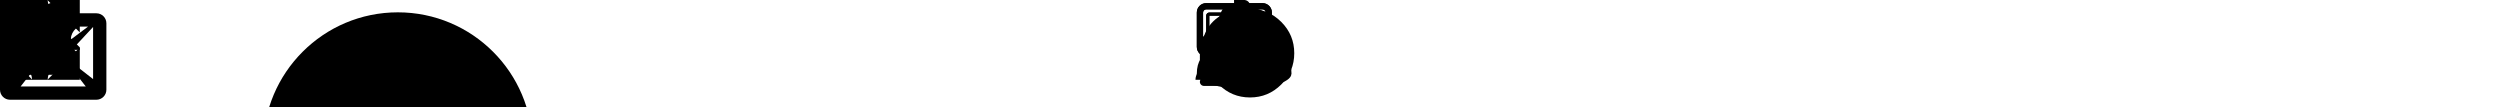
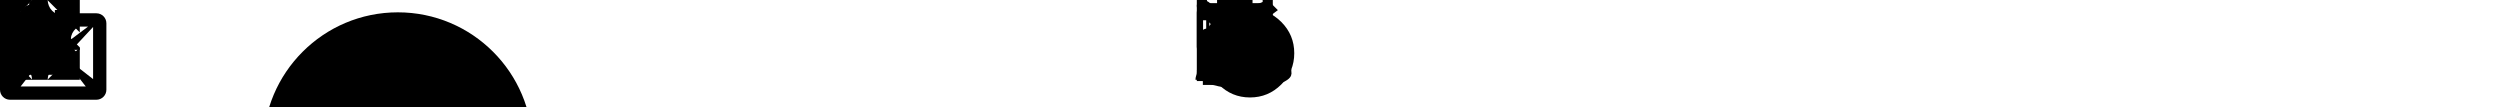
<svg xmlns="http://www.w3.org/2000/svg" version="1.1" width="752" height="32" viewBox="0 0 752 32">
  <svg id="icon-envelop" width="32" height="32" viewBox="0 0 32 32" x="0" y="0">
    <path d="M29 4h-26c-1.65 0-3 1.35-3 3v20c0 1.65 1.35 3 3 3h26c1.65 0 3-1.35 3-3v-20c0-1.65-1.35-3-3-3zM12.461 17.199l-8.461 6.59v-15.676l8.461 9.086zM5.512 8h20.976l-10.488 7.875-10.488-7.875zM12.79 17.553l3.21 3.447 3.21-3.447 6.58 8.447h-19.579l6.58-8.447zM19.539 17.199l8.461-9.086v15.676l-8.461-6.59z" />
  </svg>
  <svg id="icon-bell" width="20" height="20" viewBox="0 0 32 32" x="0" y="0">
    <path d="M32.047 25c0-9-8-7-8-14 0-0.58-0.056-1.076-0.158-1.498-0.526-3.532-2.88-6.366-5.93-7.23 0.027-0.123 0.041-0.251 0.041-0.382 0-1.040-0.9-1.891-2-1.891s-2 0.851-2 1.891c0 0.131 0.014 0.258 0.041 0.382-3.421 0.969-5.966 4.416-6.039 8.545-0.001 0.060-0.002 0.121-0.002 0.183 0 7-8 5-8 14 0 2.382 5.331 4.375 12.468 4.878 0.673 1.263 2.002 2.122 3.532 2.122s2.86-0.86 3.532-2.122c7.137-0.503 12.468-2.495 12.468-4.878 0-0.007-0.001-0.014-0.001-0.021l0.048 0.021zM25.82 26.691c-1.695 0.452-3.692 0.777-5.837 0.958-0.178-2.044-1.893-3.648-3.984-3.648s-3.805 1.604-3.984 3.648c-2.144-0.18-4.142-0.506-5.837-0.958-2.332-0.622-3.447-1.318-3.855-1.691 0.408-0.372 1.523-1.068 3.855-1.691 2.712-0.724 6.199-1.122 9.82-1.122s7.109 0.398 9.82 1.122c2.332 0.622 3.447 1.318 3.855 1.691-0.408 0.372-1.523 1.068-3.855 1.691z" />
  </svg>
  <svg id="icon-bell2" viewBox="0 0 36 36" x="0" y="0">
    <path d="M32.047 25c0-9-8-7-8-14 0-0.58-0.056-1.076-0.158-1.498-0.526-3.532-2.88-6.366-5.93-7.23 0.027-0.123 0.041-0.251 0.041-0.382 0-1.040-0.9-1.891-2-1.891s-2 0.851-2 1.891c0 0.131 0.014 0.258 0.041 0.382-3.421 0.969-5.966 4.416-6.039 8.545-0.001 0.060-0.002 0.121-0.002 0.183 0 7-8 5-8 14 0 2.382 5.331 4.375 12.468 4.878 0.673 1.263 2.002 2.122 3.532 2.122s2.86-0.86 3.532-2.122c7.137-0.503 12.468-2.495 12.468-4.878 0-0.007-0.001-0.014-0.001-0.021l0.048 0.021zM25.82 26.691c-1.695 0.452-3.692 0.777-5.837 0.958-0.178-2.044-1.893-3.648-3.984-3.648s-3.805 1.604-3.984 3.648c-2.144-0.18-4.142-0.506-5.837-0.958-2.332-0.622-3.447-1.318-3.855-1.691 0.408-0.372 1.523-1.068 3.855-1.691 2.712-0.724 6.199-1.122 9.82-1.122s7.109 0.398 9.82 1.122c2.332 0.622 3.447 1.318 3.855 1.691-0.408 0.372-1.523 1.068-3.855 1.691z" />
  </svg>
-   <svg id="icon-calendar" width="20" height="20" viewBox="0 0 32 32" x="0" y="0">
+   <svg id="icon-calendar" viewBox="0 0 42 42" x="0" y="0">
    <path d="M10 12h4v4h-4zM16 12h4v4h-4zM22 12h4v4h-4zM4 24h4v4h-4zM10 24h4v4h-4zM16 24h4v4h-4zM10 18h4v4h-4zM16 18h4v4h-4zM22 18h4v4h-4zM4 18h4v4h-4zM26 0v2h-4v-2h-14v2h-4v-2h-4v32h30v-32h-4zM28 30h-26v-22h26v22z" />
  </svg>
  <svg id="icon-user" viewBox="0 0 40 40" x="-2" y="0">
    <path d="M18 22.082v-1.649c2.203-1.241 4-4.337 4-7.432 0-4.971 0-9-6-9s-6 4.029-6 9c0 3.096 1.797 6.191 4 7.432v1.649c-6.784 0.555-12 3.888-12 7.918h28c0-4.030-5.216-7.364-12-7.918z" />
  </svg>
  <svg id="icon-enlarge" width="24" height="24" viewBox="0 0 32 32" x="0" y="0">
    <path d="M32 0h-13l5 5-6 6 3 3 6-6 5 5z" />
    <path d="M32 32v-13l-5 5-6-6-3 3 6 6-5 5z" />
    <path d="M0 32h13l-5-5 6-6-3-3-6 6-5-5z" />
    <path d="M0 0v13l5-5 6 6 3-3-6-6 5-5z" />
  </svg>
-   <svg id="icon-airplane" width="20" height="20" viewBox="0 0 32 32" x="0" y="0">
+   <svg id="icon-airplane" viewBox="0 0 42 42" x="0" y="0">
    <path d="M24 19.999l-5.713-5.713 13.713-10.286-4-4-17.141 6.858-5.397-5.397c-1.556-1.556-3.728-1.928-4.828-0.828s-0.727 3.273 0.828 4.828l5.396 5.396-6.858 17.143 4 4 10.287-13.715 5.713 5.713v7.999h4l2-6 6-2v-4l-7.999 0z" />
  </svg>
  <svg id="icon-switch" viewBox="0 0 40 40" x="-" y="0">
    <path d="M20 4.581v4.249c1.131 0.494 2.172 1.2 3.071 2.099 1.889 1.889 2.929 4.4 2.929 7.071s-1.040 5.182-2.929 7.071c-1.889 1.889-4.4 2.929-7.071 2.929s-5.182-1.040-7.071-2.929c-1.889-1.889-2.929-4.4-2.929-7.071s1.040-5.182 2.929-7.071c0.899-0.899 1.94-1.606 3.071-2.099v-4.249c-5.783 1.721-10 7.077-10 13.419 0 7.732 6.268 14 14 14s14-6.268 14-14c0-6.342-4.217-11.698-10-13.419zM14 0h4v16h-4z" />
  </svg>
  <svg id="icon-cog" width="24" height="24" viewBox="0 0 32 32" x="0" y="0">
    <path d="M29.181 19.070c-1.679-2.908-0.669-6.634 2.255-8.328l-3.145-5.447c-0.898 0.527-1.943 0.829-3.058 0.829-3.361 0-6.085-2.742-6.085-6.125h-6.289c0.008 1.044-0.252 2.103-0.811 3.070-1.679 2.908-5.411 3.897-8.339 2.211l-3.144 5.447c0.905 0.515 1.689 1.268 2.246 2.234 1.676 2.903 0.672 6.623-2.241 8.319l3.145 5.447c0.895-0.522 1.935-0.82 3.044-0.82 3.35 0 6.067 2.725 6.084 6.092h6.289c-0.003-1.034 0.259-2.080 0.811-3.038 1.676-2.903 5.399-3.894 8.325-2.219l3.145-5.447c-0.899-0.515-1.678-1.266-2.232-2.226zM16 22.479c-3.578 0-6.479-2.901-6.479-6.479s2.901-6.479 6.479-6.479c3.578 0 6.479 2.901 6.479 6.479s-2.901 6.479-6.479 6.479z" />
  </svg>
  <svg id="icon-home3" viewBox="0 0 32 32" width="24" height="24" x="0" y="0">
    <path d="M32 19l-6-6v-9h-4v5l-6-6-16 16v1h4v10h10v-6h4v6h10v-10h4z" />
  </svg>
  <svg id="icon-times" viewBox="0 0 24 24" x="0" y="0">
    <path d="M17.414 6.586c-0.78-0.781-2.048-0.781-2.828 0l-2.586 2.586-2.586-2.586c-0.78-0.781-2.048-0.781-2.828 0-0.781 0.781-0.781 2.047 0 2.828l2.585 2.586-2.585 2.586c-0.781 0.781-0.781 2.047 0 2.828 0.39 0.391 0.902 0.586 1.414 0.586s1.024-0.195 1.414-0.586l2.586-2.586 2.586 2.586c0.39 0.391 0.902 0.586 1.414 0.586s1.024-0.195 1.414-0.586c0.781-0.781 0.781-2.047 0-2.828l-2.585-2.586 2.585-2.586c0.781-0.781 0.781-2.047 0-2.828z" />
  </svg>
  <svg id="icon-check_circle_outline" viewBox="0 0 24 24" x="0" y="0">
    <path d="M12 20.016q3.281 0 5.648-2.367t2.367-5.648-2.367-5.648-5.648-2.367-5.648 2.367-2.367 5.648 2.367 5.648 5.648 2.367zM12 2.016q4.125 0 7.055 2.93t2.93 7.055-2.93 7.055-7.055 2.93-7.055-2.93-2.93-7.055 2.93-7.055 7.055-2.93zM16.594 7.594l1.406 1.406-8.016 8.016-4.969-5.016 1.406-1.406 3.563 3.563z" />
  </svg>
  <svg id="icon-dangerous" viewBox="0 0 24 24" x="0" y="0">
    <path d="M17.016 15.75l-3.75-3.75 3.75-3.75-1.266-1.266-3.75 3.75-3.75-3.75-1.266 1.266 3.75 3.75-3.75 3.75 1.266 1.266 3.75-3.75 3.75 3.75zM15.75 3l5.25 5.25v7.5l-5.25 5.25h-7.5l-5.25-5.25v-7.5l5.25-5.25h7.5z" />
  </svg>
  <svg id="icon-key-outline" viewBox="0 0 22 22" x="-4" y="-5">
    <path d="M10 21h-6v-4.414l3.783-3.783c-0.187-0.587-0.283-1.192-0.283-1.803 0-3.309 2.691-6 6-6s6 2.691 6 6-2.691 6-6 6h-1.5v2h-2v2zM6 19h2v-2h2v-2h3.5c2.206 0 4-1.794 4-4s-1.794-4-4-4-4 1.794-4 4c0 0.559 0.121 1.109 0.359 1.639l0.285 0.631-4.144 4.144v1.586z" />
    <path d="M13.5 9.998c0.551 0 1 0.449 1 1.002 0 0.552-0.449 1-1 1s-1-0.448-1-1c0-0.553 0.449-1.002 1-1.002M13.5 8.998c-1.104 0-2 0.896-2 2.002 0 1.104 0.896 2 2 2 1.105 0 2-0.896 2-2 0-1.105-0.895-2.002-2-2.002z" />
  </svg>
  <svg id="icon-weather-cloudy" viewBox="0 0 26 26" x="0" y="0">
    <path d="M17 19h-11c-2.206 0-4-1.794-4-4 0-1.861 1.277-3.429 3.001-3.874-0.001-0.042-0.001-0.084-0.001-0.126 0-3.309 2.691-6 6-6 2.587 0 4.824 1.638 5.65 4.015 2.942-0.246 5.35 2.113 5.35 4.985 0 2.757-2.243 5-5 5zM5.905 12.994c-1.008 0.006-1.905 0.903-1.905 2.006s0.897 2 2 2h11c1.654 0 3-1.346 3-3s-1.346-3-3-3c-0.243 0-0.5 0.041-0.81 0.13l-1.075 0.307-0.186-1.103c-0.325-1.932-1.977-3.334-3.929-3.334-2.206 0-4 1.794-4 4 0 0.272 0.027 0.545 0.082 0.811l0.244 1.199-1.421-0.016z" />
  </svg>
-   <svg id="icon-chart-bar-outline" viewBox="0 0 26 26" x="-4" y="0">
+   <svg id="icon-chart-bar-outline" viewBox="0 0 30 30" x="-4" y="0">
    <path d="M17 5c-0.771 0-1.468 0.301-2 0.779v-1.779c0-1.654-1.346-3-3-3s-3 1.346-3 3v4.779c-0.532-0.478-1.229-0.779-2-0.779-1.654 0-3 1.346-3 3v6h16v-9c0-1.654-1.346-3-3-3zM12 3c0.551 0 1 0.448 1 1v11h-2v-11c0-0.552 0.449-1 1-1zM8 15h-2v-4c0-0.552 0.449-1 1-1s1 0.448 1 1v4zM18 15h-2v-7c0-0.552 0.449-1 1-1s1 0.448 1 1v7z" />
    <path d="M19 21h-14c-0.552 0-1-0.447-1-1s0.448-1 1-1h14c0.552 0 1 0.447 1 1s-0.448 1-1 1z" />
-   </svg>
-   <svg id="icon-device-desktop" viewBox="0 0 34 34" x="0" y="0">
-     <path d="M21 1h-18c-1.654 0-3 1.346-3 3v11c0 1.654 1.346 3 3 3h6v2h-3c-0.552 0-1 0.448-1 1s0.448 1 1 1h12c0.552 0 1-0.448 1-1s-0.448-1-1-1h-3v-2h6c1.654 0 3-1.346 3-3v-11c0-1.654-1.346-3-3-3zM14 20h-4v-2h4v2zM22 15c0 0.551-0.449 1-1 1h-18c-0.551 0-1-0.449-1-1v-11c0-0.551 0.449-1 1-1h18c0.551 0 1 0.449 1 1v11z" />
-     <path d="M20 4h-16c-0.55 0-1 0.45-1 1v8c0 0.55 0.45 1 1 1h16c0.55 0 1-0.45 1-1v-8c0-0.55-0.45-1-1-1zM20 13h-16v-8h16v8z" />
  </svg>
  <svg id="icon-device-desktop" viewBox="0 0 34 34" x="0" y="0">
    <path d="M21 1h-18c-1.654 0-3 1.346-3 3v11c0 1.654 1.346 3 3 3h6v2h-3c-0.552 0-1 0.448-1 1s0.448 1 1 1h12c0.552 0 1-0.448 1-1s-0.448-1-1-1h-3v-2h6c1.654 0 3-1.346 3-3v-11c0-1.654-1.346-3-3-3zM14 20h-4v-2h4v2zM22 15c0 0.551-0.449 1-1 1h-18c-0.551 0-1-0.449-1-1v-11c0-0.551 0.449-1 1-1h18c0.551 0 1 0.449 1 1v11z" />
    <path d="M20 4h-16c-0.55 0-1 0.45-1 1v8c0 0.55 0.45 1 1 1h16c0.55 0 1-0.45 1-1v-8c0-0.55-0.45-1-1-1zM20 13h-16v-8h16v8z" />
  </svg>
  <g id="bench-legs">
    <path d="M202.778,391.666h11.111v98.611h-11.111V391.666z M370.833,390.277h11.111v100h-11.111V390.277z M183.333,456.944h11.111               v33.333h-11.111V456.944z M393.056,456.944h11.111v33.333h-11.111V456.944z" />
  </g>
  <g id="top-bench">
    <path d="M396.527,397.917c0,1.534-1.243,2.777-2.777,2.777H190.972c-1.534,0-2.778-1.243-2.778-2.777v-8.333               c0-1.535,1.244-2.778,2.778-2.778H393.75c1.534,0,2.777,1.243,2.777,2.778V397.917z M400.694,414.583               c0,1.534-1.243,2.778-2.777,2.778H188.194c-1.534,0-2.778-1.244-2.778-2.778v-8.333c0-1.534,1.244-2.777,2.778-2.777h209.723               c1.534,0,2.777,1.243,2.777,2.777V414.583z M403.473,431.25c0,1.534-1.244,2.777-2.778,2.777H184.028               c-1.534,0-2.778-1.243-2.778-2.777v-8.333c0-1.534,1.244-2.778,2.778-2.778h216.667c1.534,0,2.778,1.244,2.778,2.778V431.25z" />
  </g>
  <g id="bottom-bench">
    <path d="M417.361,459.027c0,0.769-1.244,1.39-2.778,1.39H170.139c-1.533,0-2.777-0.621-2.777-1.39v-4.86               c0-0.769,1.244-0.694,2.777-0.694h244.444c1.534,0,2.778-0.074,2.778,0.694V459.027z" />
    <path d="M185.417,443.75H400c0,0,18.143,9.721,17.361,10.417l-250-0.696C167.303,451.65,185.417,443.75,185.417,443.75z" />
  </g>
  <g id="lamp">
    <path id="lamp-details" d="M125.694,421.997c0,1.257-0.73,3.697-1.633,3.697H113.44c-0.903,0-1.633-2.44-1.633-3.697V84.917                   c0-1.257,0.73-2.278,1.633-2.278h10.621c0.903,0,1.633,1.02,1.633,2.278V421.997z" />
    <path id="lamp-accent" d="M128.472,93.75c0,1.534-1.244,2.778-2.778,2.778h-13.889c-1.534,0-2.778-1.244-2.778-2.778V79.861                   c0-1.534,1.244-2.778,2.778-2.778h13.889c1.534,0,2.778,1.244,2.778,2.778V93.75z" />
    <circle id="lamp-light" cx="119.676" cy="44.22" r="40.51" />
    <path id="lampster" d="M149.306,71.528c0,3.242-13.37,13.889-29.861,13.889S89.583,75.232,89.583,71.528c0-4.166,13.369-13.889,29.861-13.889                   S149.306,67.362,149.306,71.528z" />
    <path id="lamp-bottom" d="M135.417,487.781c0,1.378-1.244,2.496-2.778,2.496H106.25c-1.534,0-2.778-1.118-2.778-2.496v-74.869                         c0-1.378,1.244-2.495,2.778-2.495h26.389c1.534,0,2.778,1.117,2.778,2.495V487.781z" />
  </g>
</svg>
